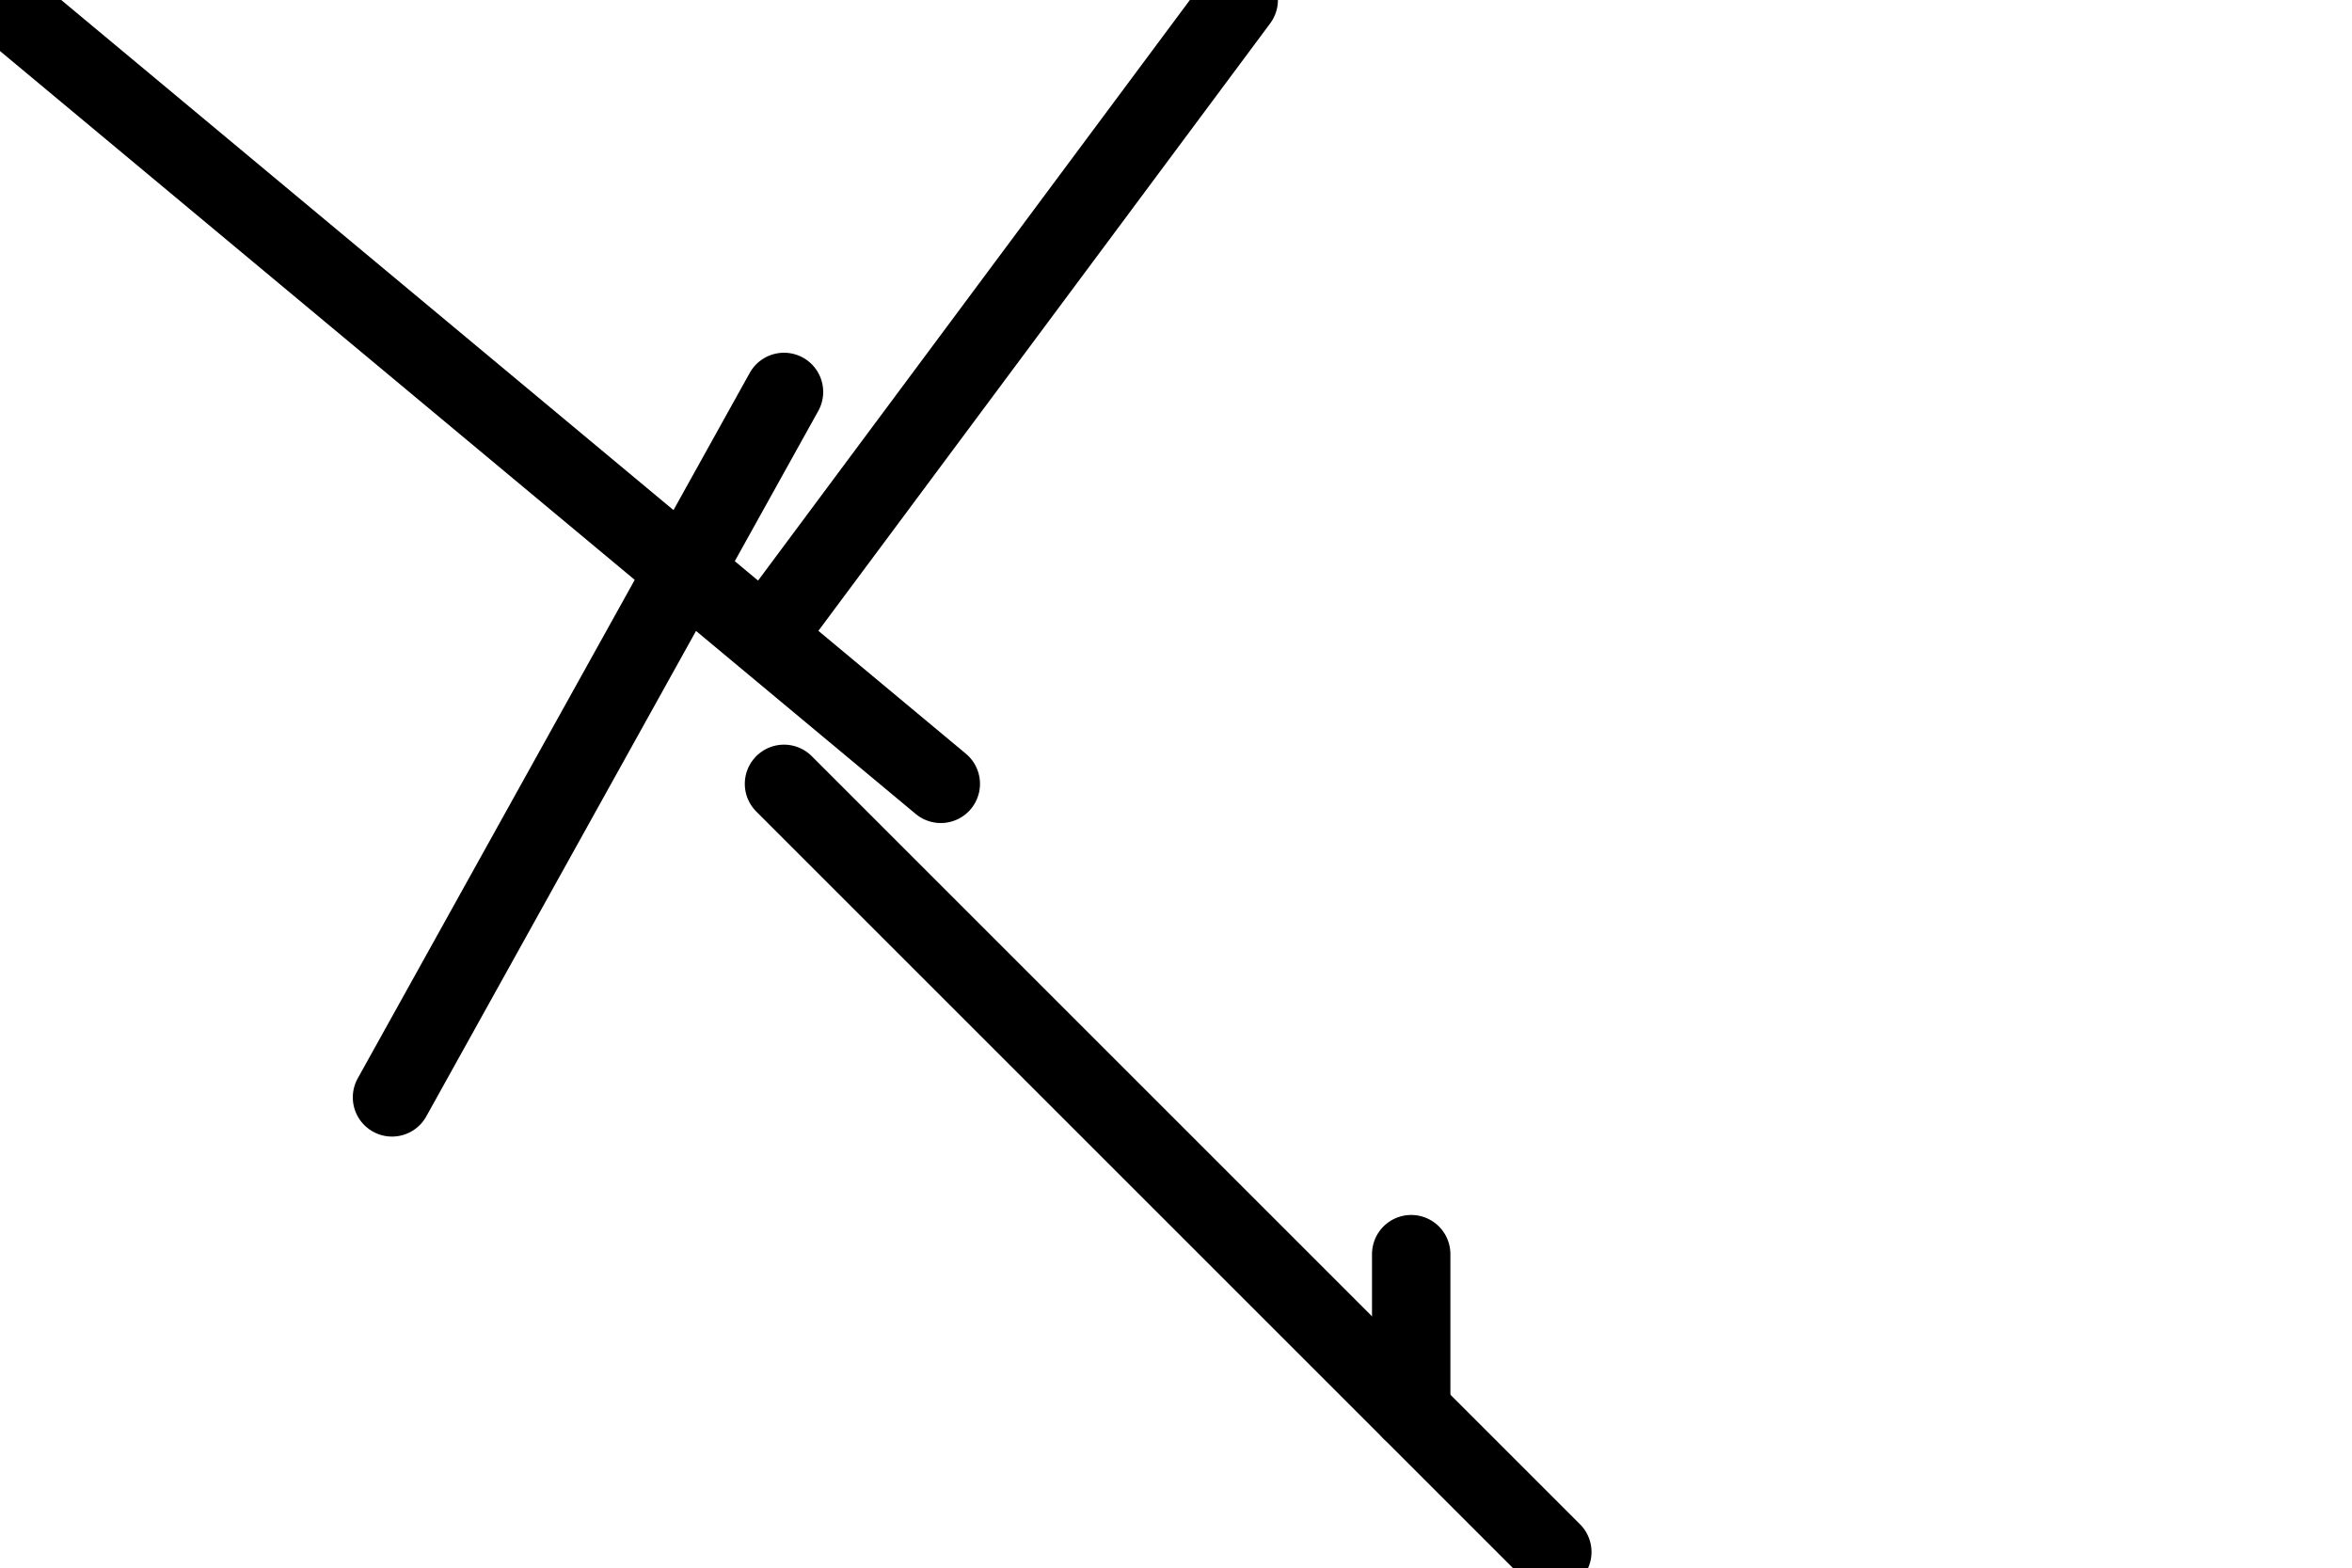
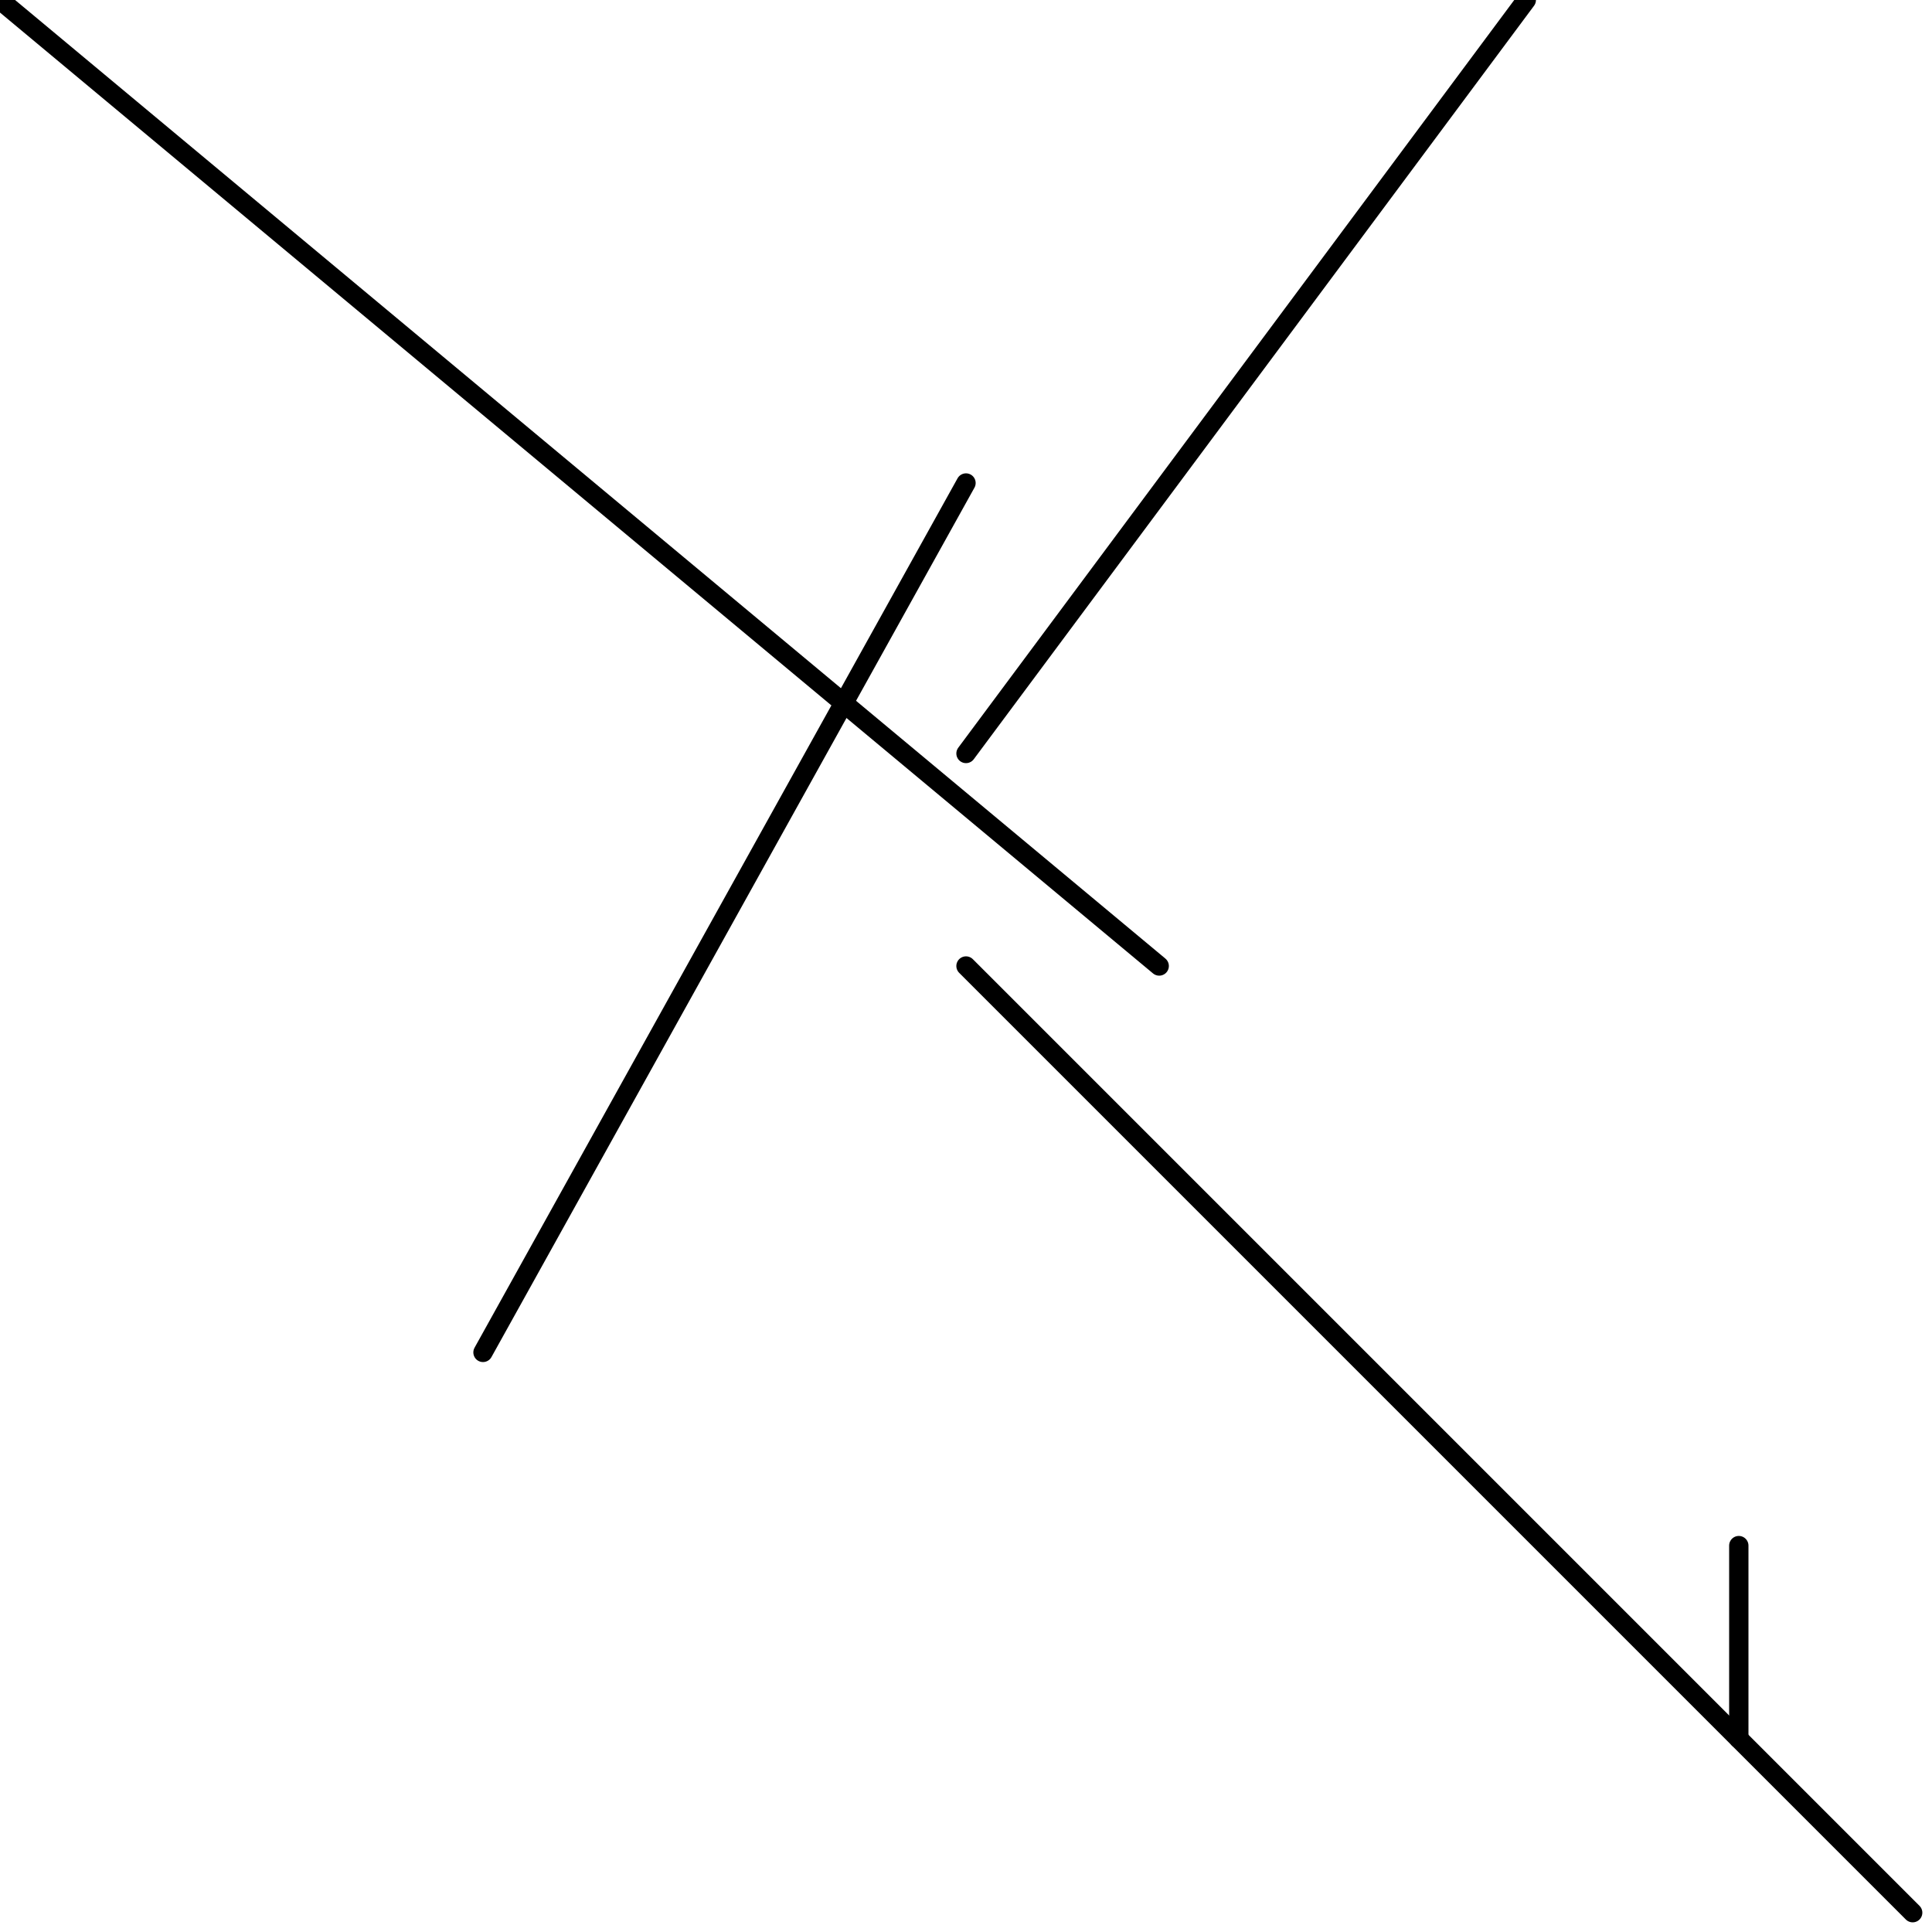
- <svg xmlns="http://www.w3.org/2000/svg" style="fill-opacity:1; color-rendering:auto; color-interpolation:auto; text-rendering:auto; stroke:black; stroke-linecap:square; stroke-miterlimit:10; shape-rendering:auto; stroke-opacity:1; fill:black; stroke-dasharray:none; font-weight:normal; stroke-width:1; font-family:'Dialog'; font-style:normal; stroke-linejoin:miter; font-size:12px; stroke-dashoffset:0; image-rendering:auto;" width="150" height="100">
+ <svg xmlns="http://www.w3.org/2000/svg" style="fill-opacity:1; color-rendering:auto; color-interpolation:auto; text-rendering:auto; stroke:black; stroke-linecap:square; stroke-miterlimit:10; shape-rendering:auto; stroke-opacity:1; fill:black; stroke-dasharray:none; font-weight:normal; stroke-width:1; font-family:'Dialog'; font-style:normal; stroke-linejoin:miter; font-size:12px; stroke-dashoffset:0; image-rendering:auto;" width="100" height="100">
  <defs id="genericDefs" />
  <g>
    <g style="stroke-linecap:round; fill:white; stroke:white;">
-       <rect x="0" width="150" height="100" y="0" style="stroke:none;" />
+       <circle r="125" style="stroke:none;" cx="50" cy="50" />
    </g>
-     <g style="stroke-linecap:round; fill:white; stroke:white;">
-       <circle r="125" style="stroke:none;" cx="75" cy="50" />
-       <circle r="125" style="fill:none; stroke:black;" cx="75" cy="50" />
-       <line x1="60" x2="0" y1="50" style="fill:none; stroke:black; stroke-width:5;" y2="0" />
-       <line x1="90" x2="90" y1="80" style="fill:none; stroke:black; stroke-width:5;" y2="90" />
-       <line x1="25" x2="50" y1="70" style="fill:none; stroke:black; stroke-width:5;" y2="25" />
-       <line x1="79" x2="50" y1="0" style="fill:none; stroke:black; stroke-width:5;" y2="39" />
-       <line x1="99" x2="50" y1="99" style="fill:none; stroke:black; stroke-width:5;" y2="50" />
+     <g style="stroke-linecap:round;">
+       <circle r="125" style="fill:none;" cx="50" cy="50" />
+       <line y2="0" style="fill:none;" x1="60" x2="0" y1="50" />
+       <line y2="90" style="fill:none;" x1="90" x2="90" y1="80" />
+       <line y2="25" style="fill:none;" x1="25" x2="50" y1="70" />
+       <line y2="39" style="fill:none;" x1="79" x2="50" y1="0" />
+       <line y2="50" style="fill:none;" x1="99" x2="50" y1="99" />
    </g>
  </g>
</svg>
